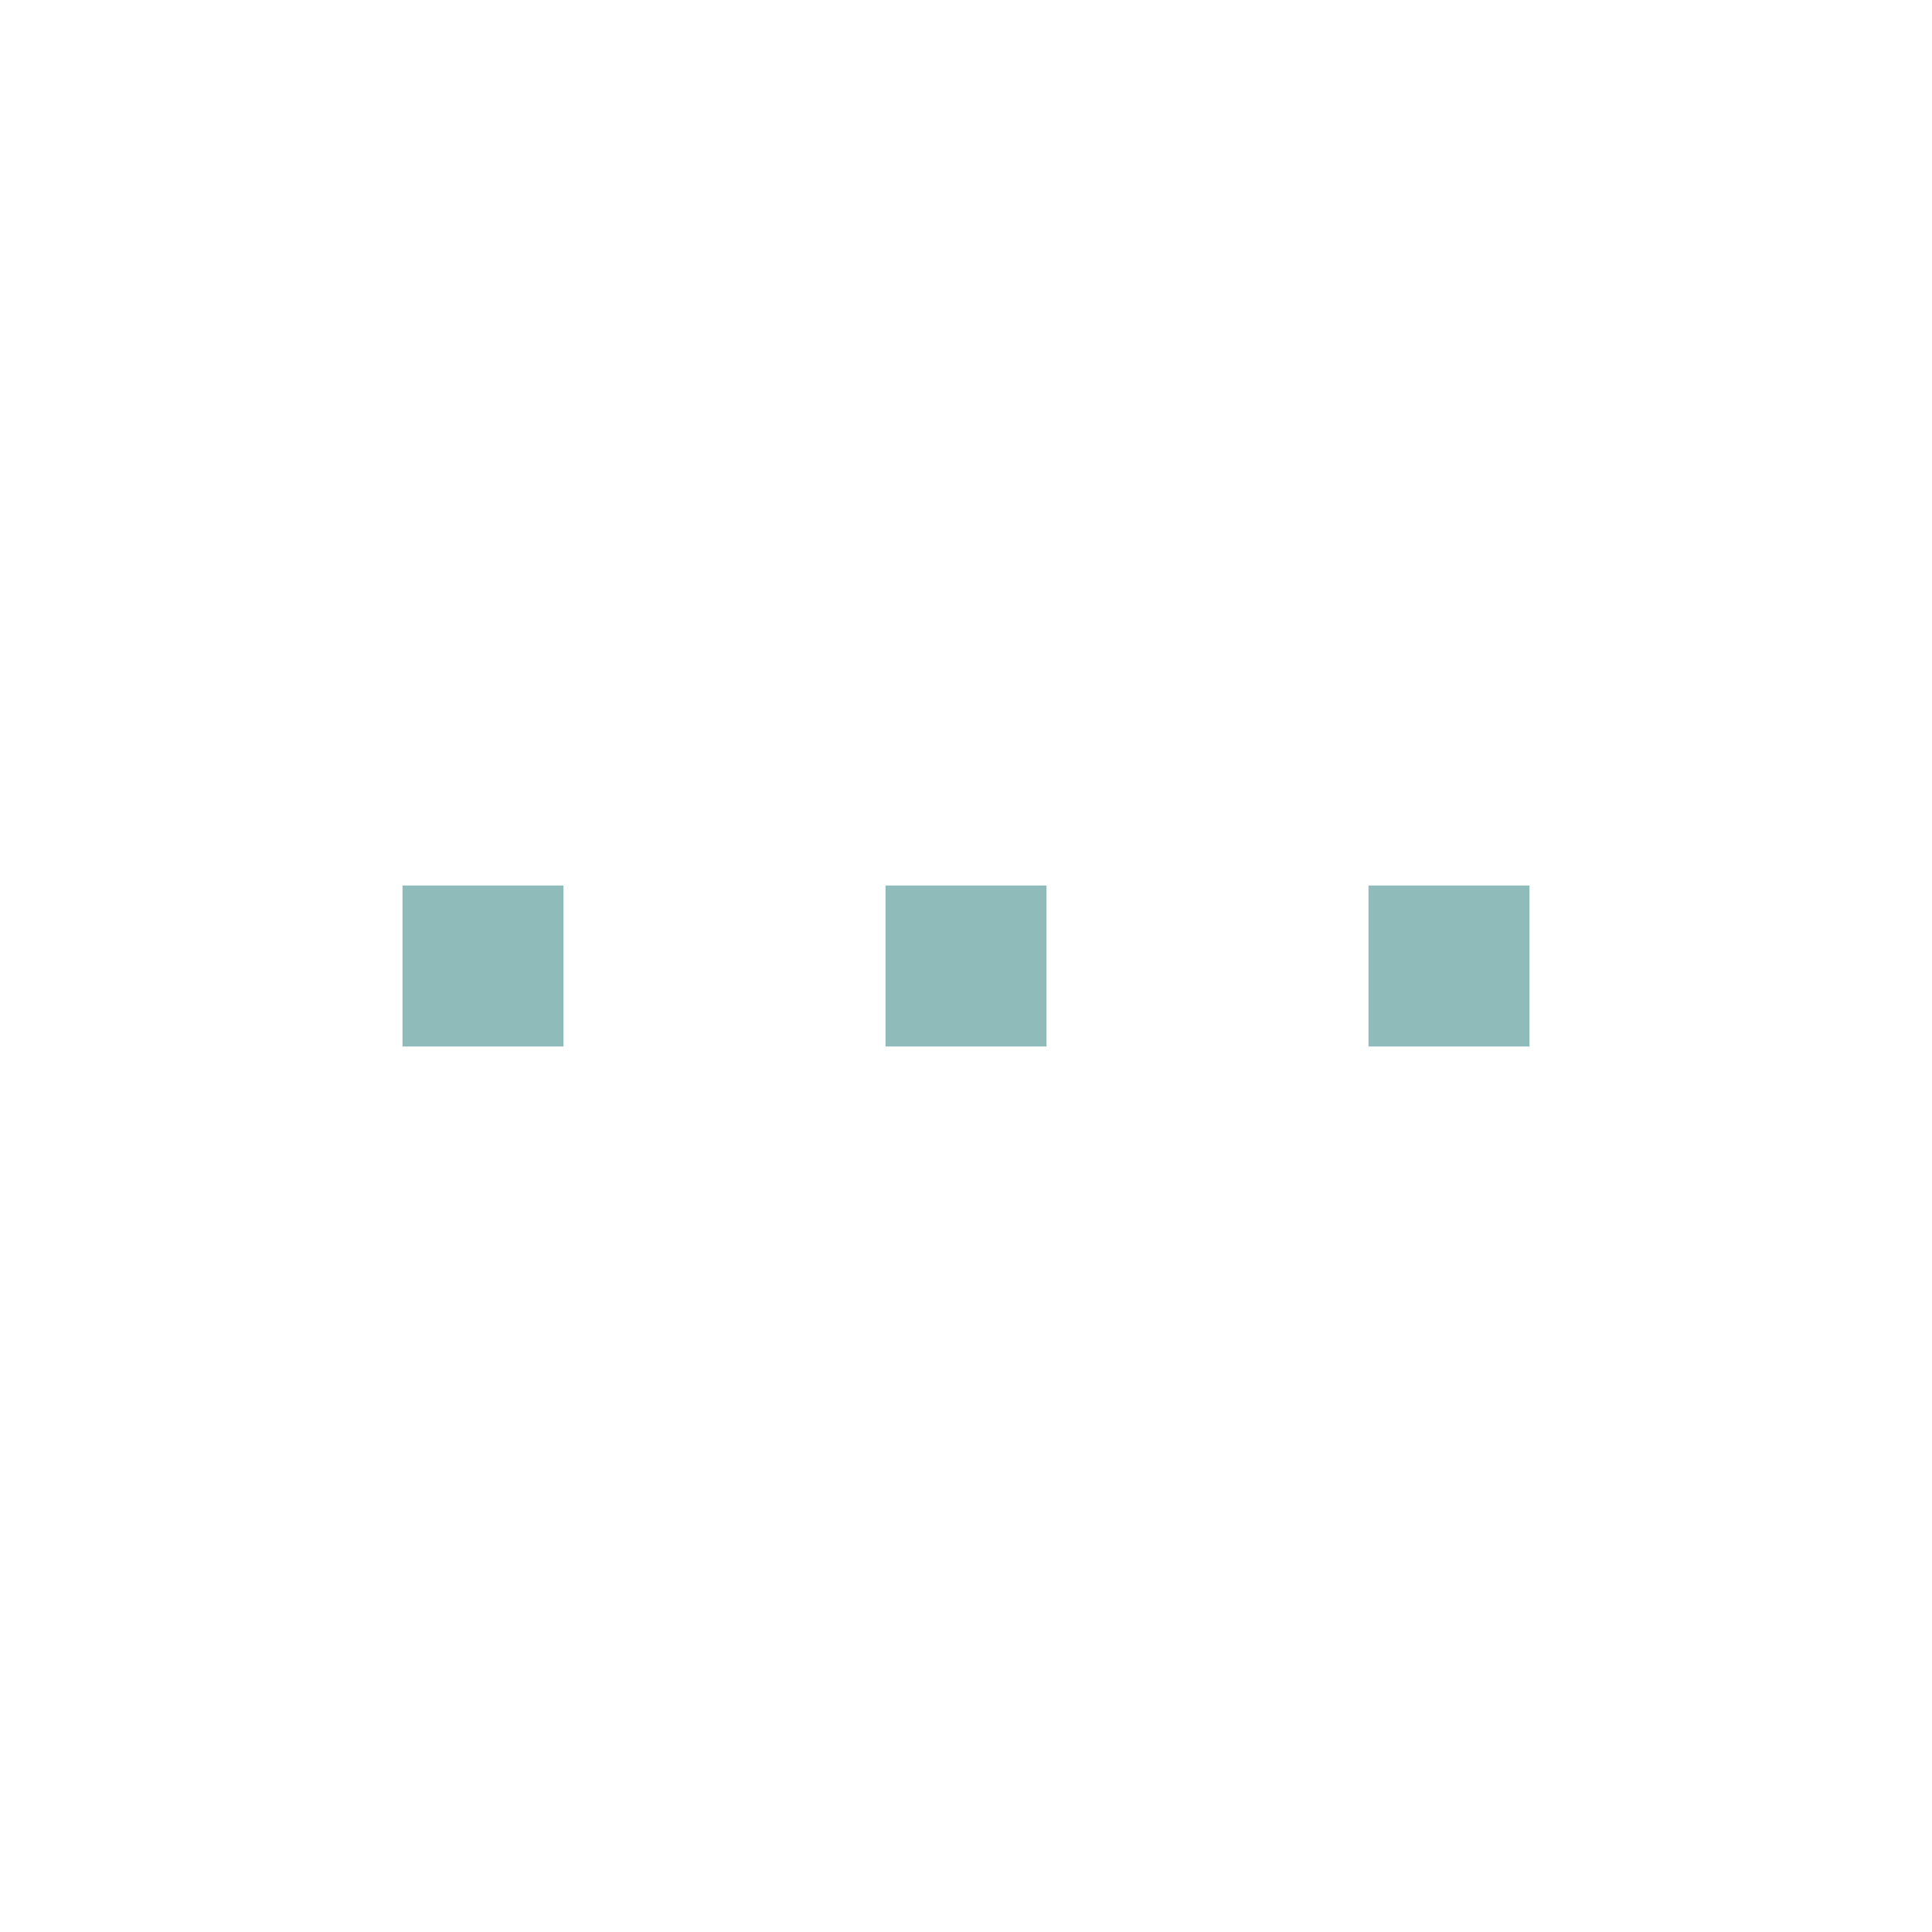
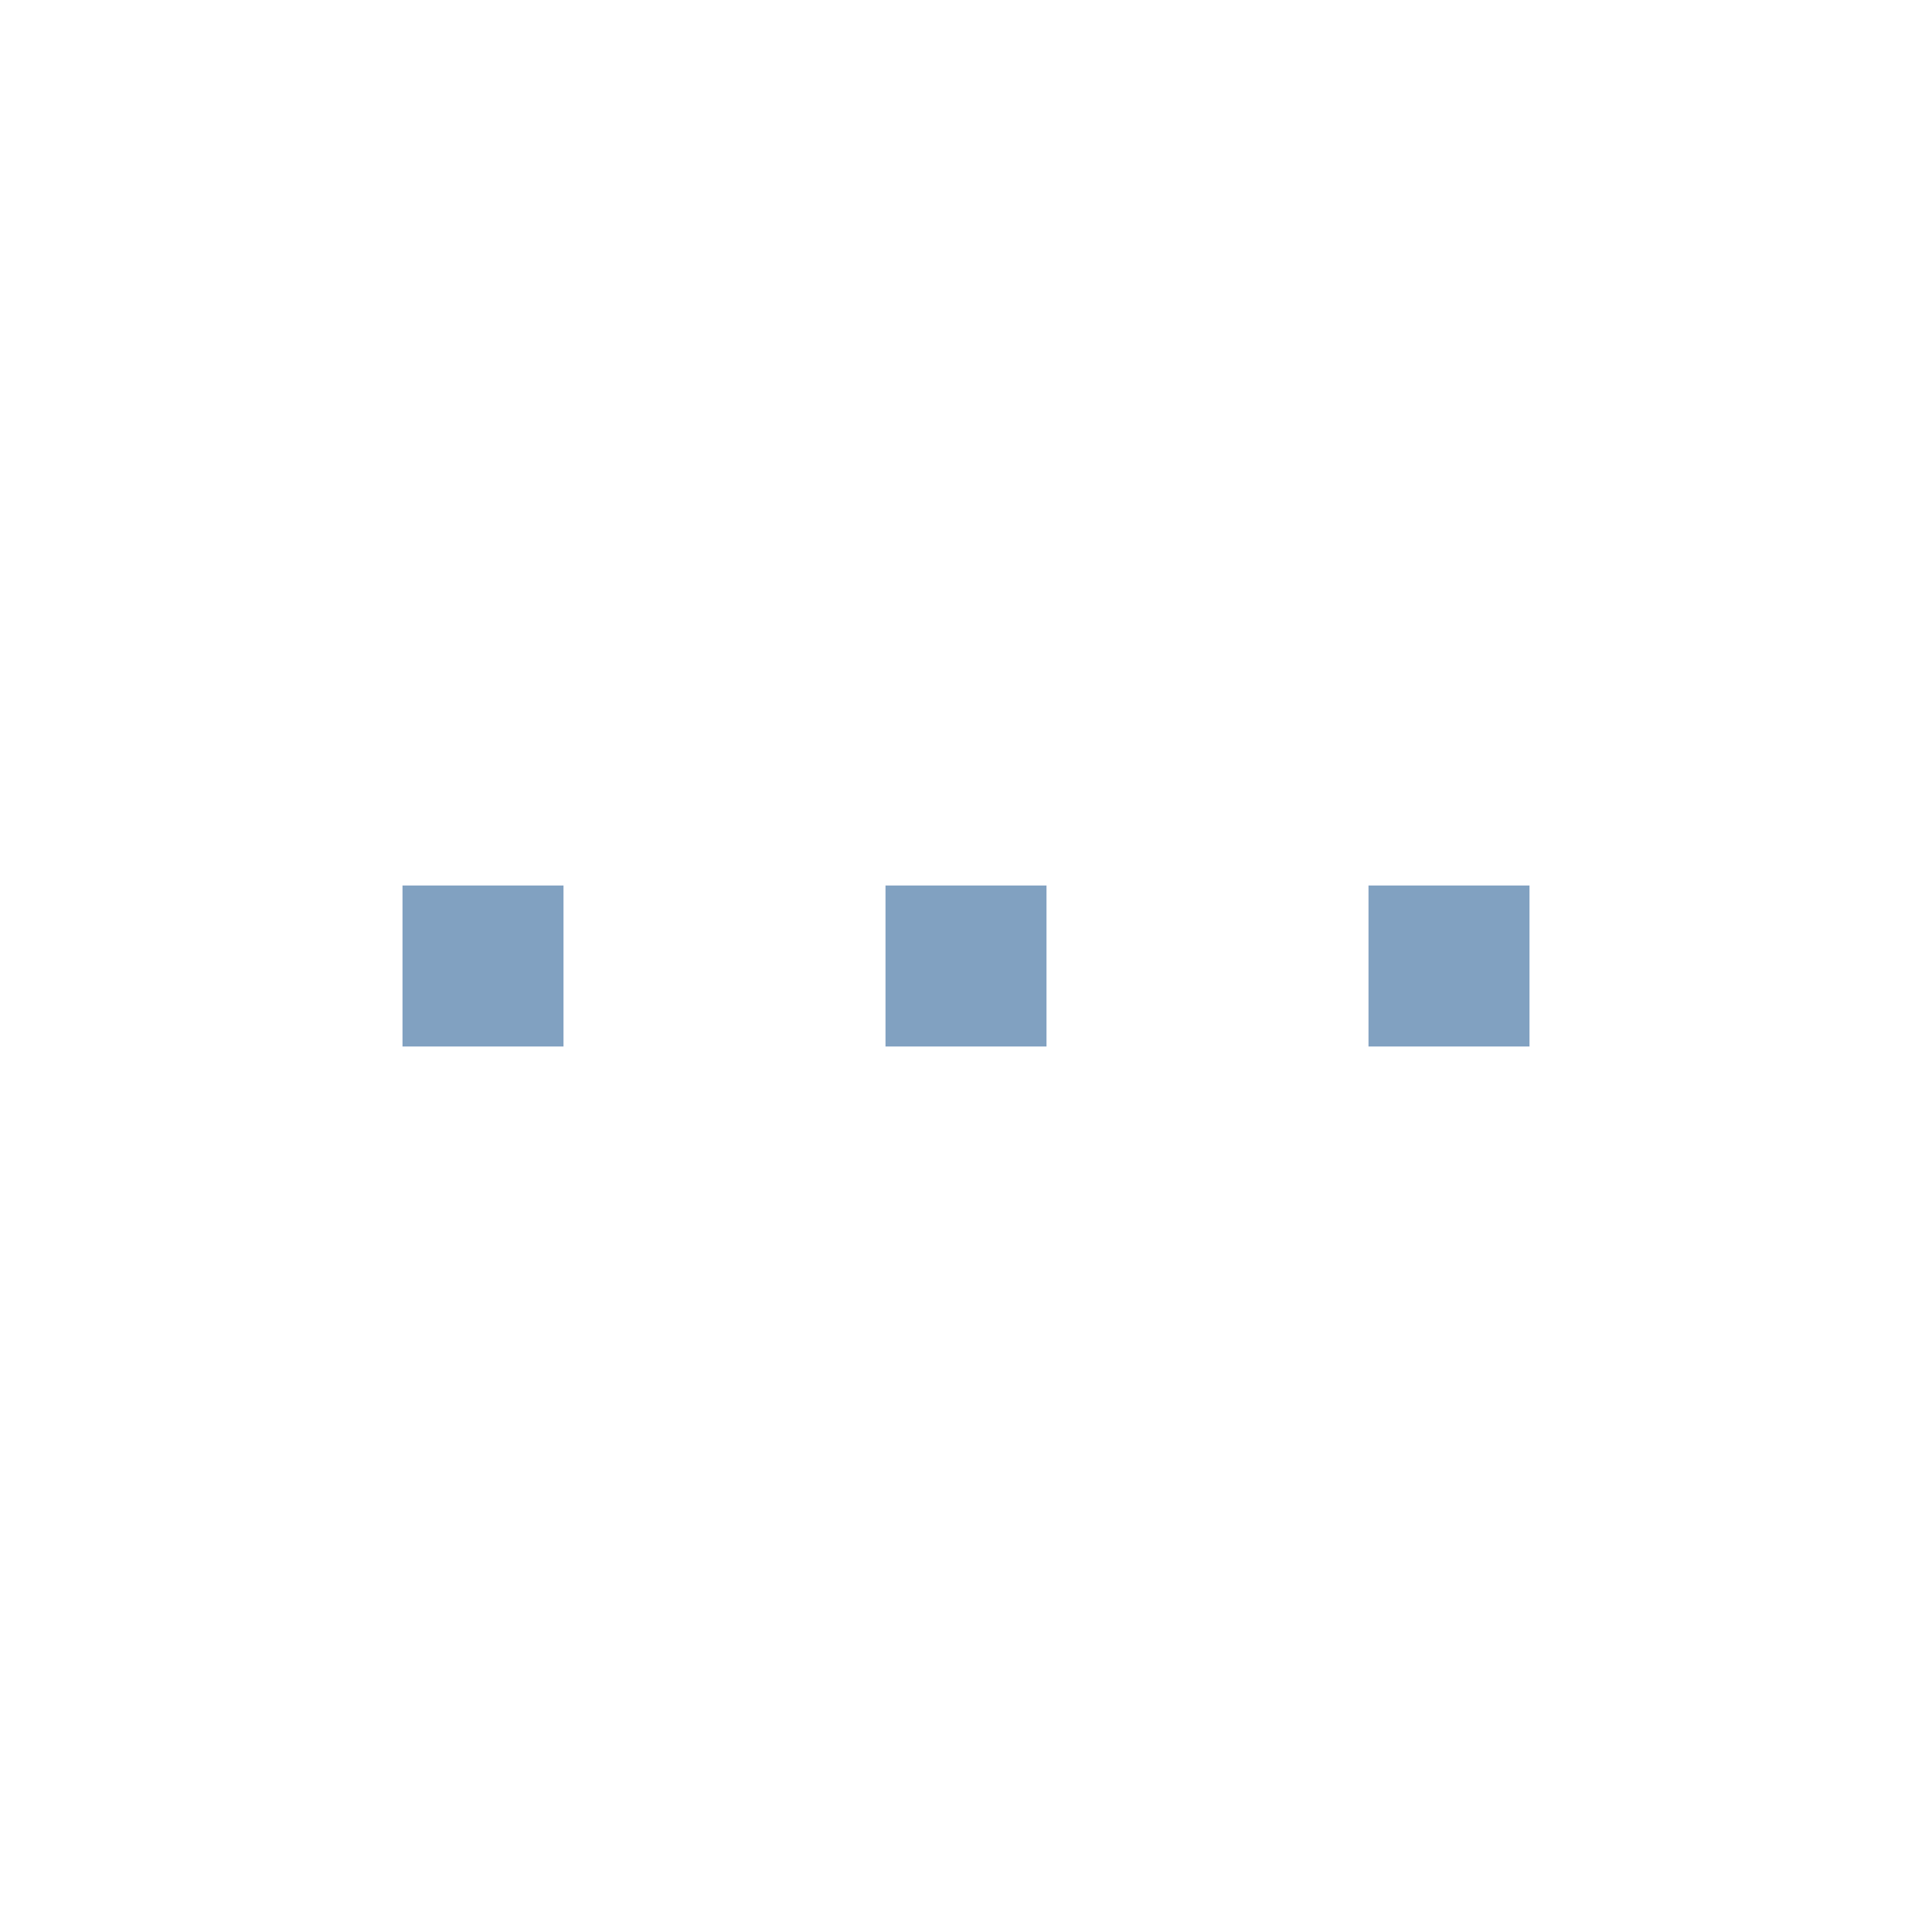
<svg xmlns="http://www.w3.org/2000/svg" xmlns:ns1="http://www.openswatchbook.org/uri/2009/osb" style="display:inline;enable-background:new" version="1.0" id="svg11300" height="24" width="24">
  <defs id="defs3">
    <linearGradient ns1:paint="solid" id="selected_bg_color">
      <stop id="stop4140" offset="0" style="stop-color:#5294e2;stop-opacity:1;" />
    </linearGradient>
  </defs>
  <g transform="translate(0,-276)" id="layer1" style="display:inline">
-     <rect y="287" x="5" height="2" width="2" id="rect4138" style="opacity:1;fill:#8fbcbb;fill-opacity:1;stroke:none;stroke-width:1;stroke-linecap:round;stroke-linejoin:miter;stroke-miterlimit:4;stroke-dasharray:none;stroke-dashoffset:0;stroke-opacity:1" />
-     <rect y="287" x="11" height="2" width="2" id="rect4138-6" style="display:inline;opacity:1;fill:#8fbcbb;fill-opacity:1;stroke:none;stroke-width:1;stroke-linecap:round;stroke-linejoin:miter;stroke-miterlimit:4;stroke-dasharray:none;stroke-dashoffset:0;stroke-opacity:1;enable-background:new" />
-     <rect y="287" x="17" height="2" width="2" id="rect4138-9" style="display:inline;opacity:1;fill:#8fbcbb;fill-opacity:1;stroke:none;stroke-width:1;stroke-linecap:round;stroke-linejoin:miter;stroke-miterlimit:4;stroke-dasharray:none;stroke-dashoffset:0;stroke-opacity:1;enable-background:new" />
+     <rect y="287" x="5" height="2" width="2" id="rect4138" style="opacity:1;fill:#81a1c1;fill-opacity:1;stroke:none;stroke-width:1;stroke-linecap:round;stroke-linejoin:miter;stroke-miterlimit:4;stroke-dasharray:none;stroke-dashoffset:0;stroke-opacity:1" />
+     <rect y="287" x="11" height="2" width="2" id="rect4138-6" style="display:inline;opacity:1;fill:#81a1c1;fill-opacity:1;stroke:none;stroke-width:1;stroke-linecap:round;stroke-linejoin:miter;stroke-miterlimit:4;stroke-dasharray:none;stroke-dashoffset:0;stroke-opacity:1;enable-background:new" />
+     <rect y="287" x="17" height="2" width="2" id="rect4138-9" style="display:inline;opacity:1;fill:#81a1c1;fill-opacity:1;stroke:none;stroke-width:1;stroke-linecap:round;stroke-linejoin:miter;stroke-miterlimit:4;stroke-dasharray:none;stroke-dashoffset:0;stroke-opacity:1;enable-background:new" />
  </g>
</svg>
